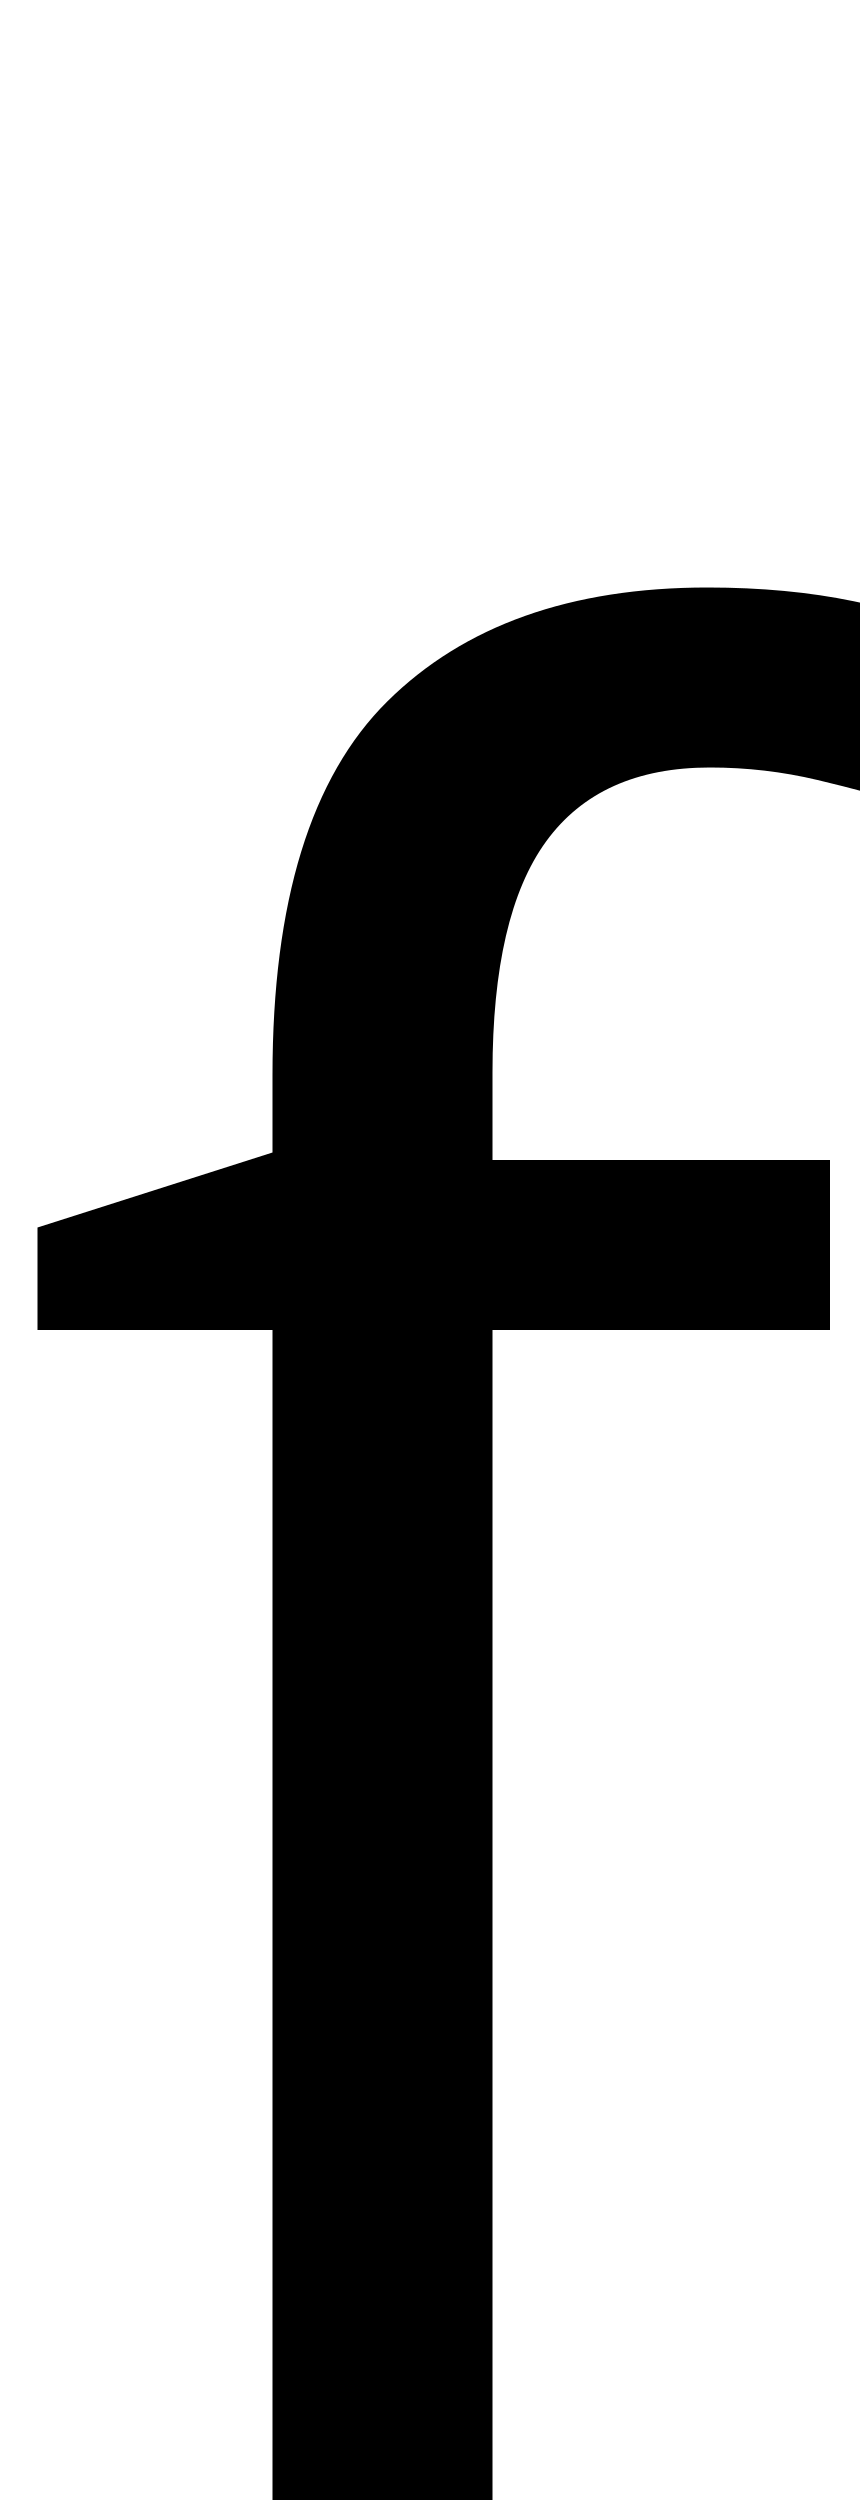
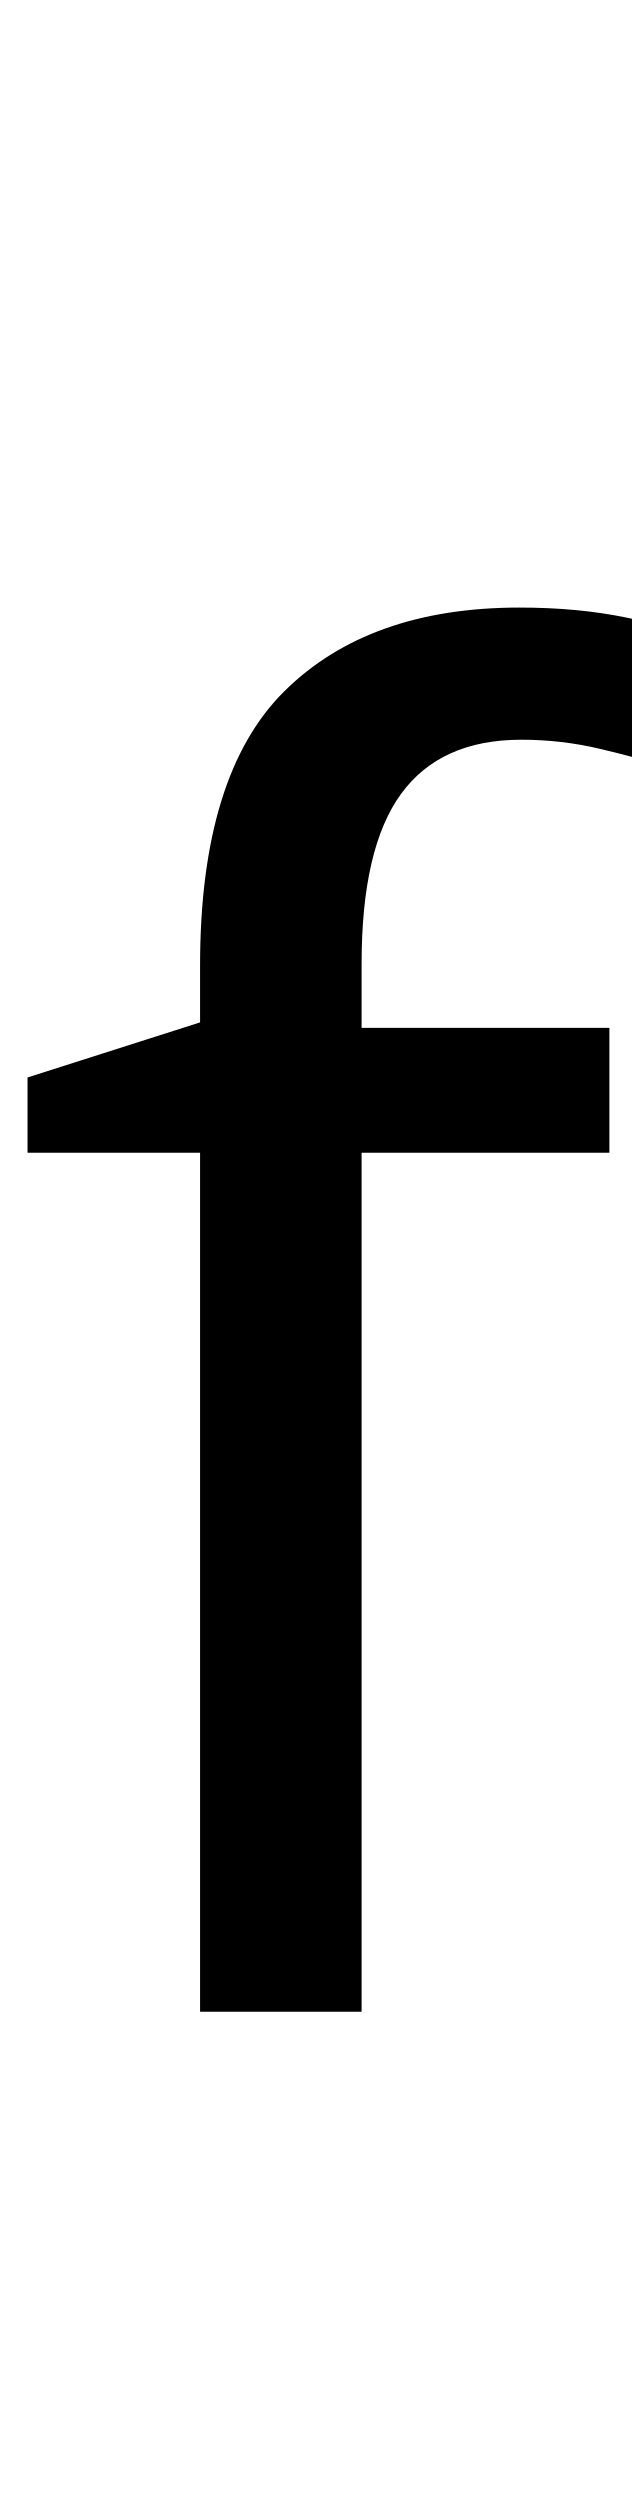
- <svg xmlns="http://www.w3.org/2000/svg" viewBox="0 0 344 1000">
-   <path d="M332,532H197V1000H109V532H15V491L109,461V430Q109,326,155.0,280.5Q201,235,283,235Q315,235,341.5,240.5Q368,246,387,253L364,322Q348,317,327.0,312.0Q306,307,284,307Q240,307,218.5,336.5Q197,366,197,429V464H332Z" />
+ <svg xmlns="http://www.w3.org/2000/svg" viewBox="0 -320 344 1362">
+   <path d="M332,308H197V776H109V308H15V267L109,237V206Q109,102,155.0,56.5Q201,11,283,11Q315,11,341.5,16.5Q368,22,387,29L364,98Q348,93,327.0,88.0Q306,83,284,83Q240,83,218.5,112.5Q197,142,197,205V240H332Z" />
</svg>
